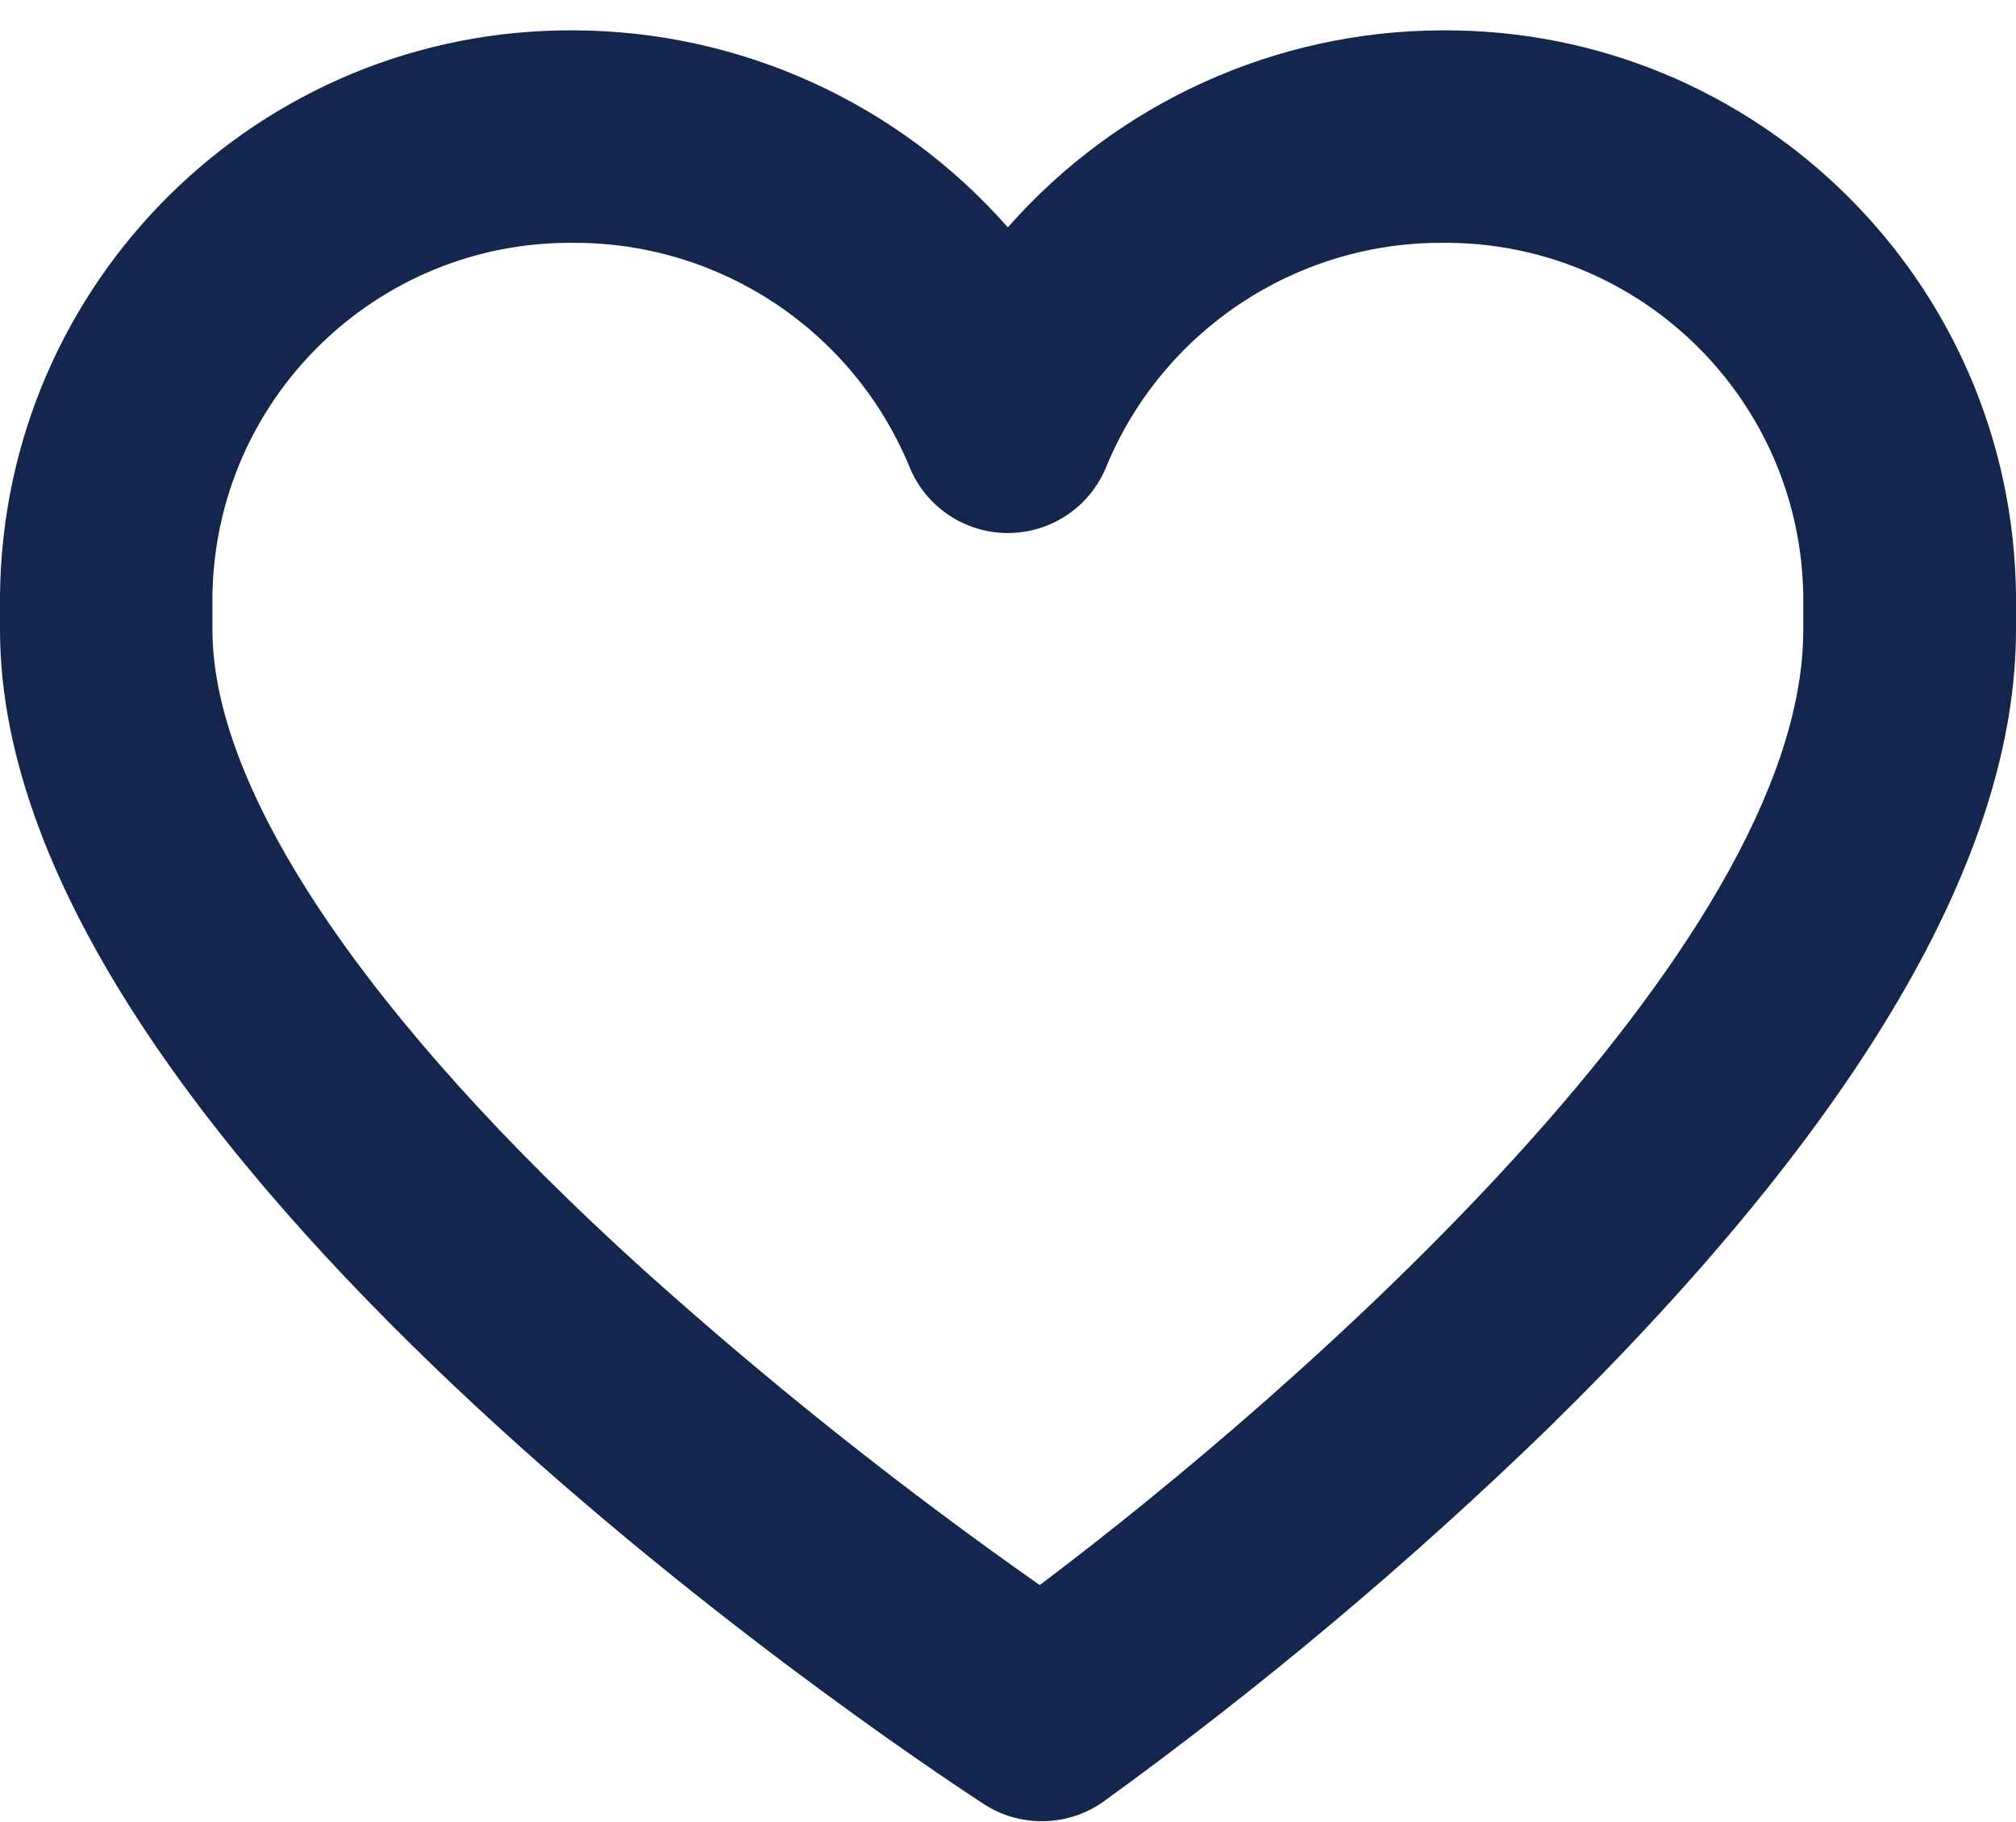
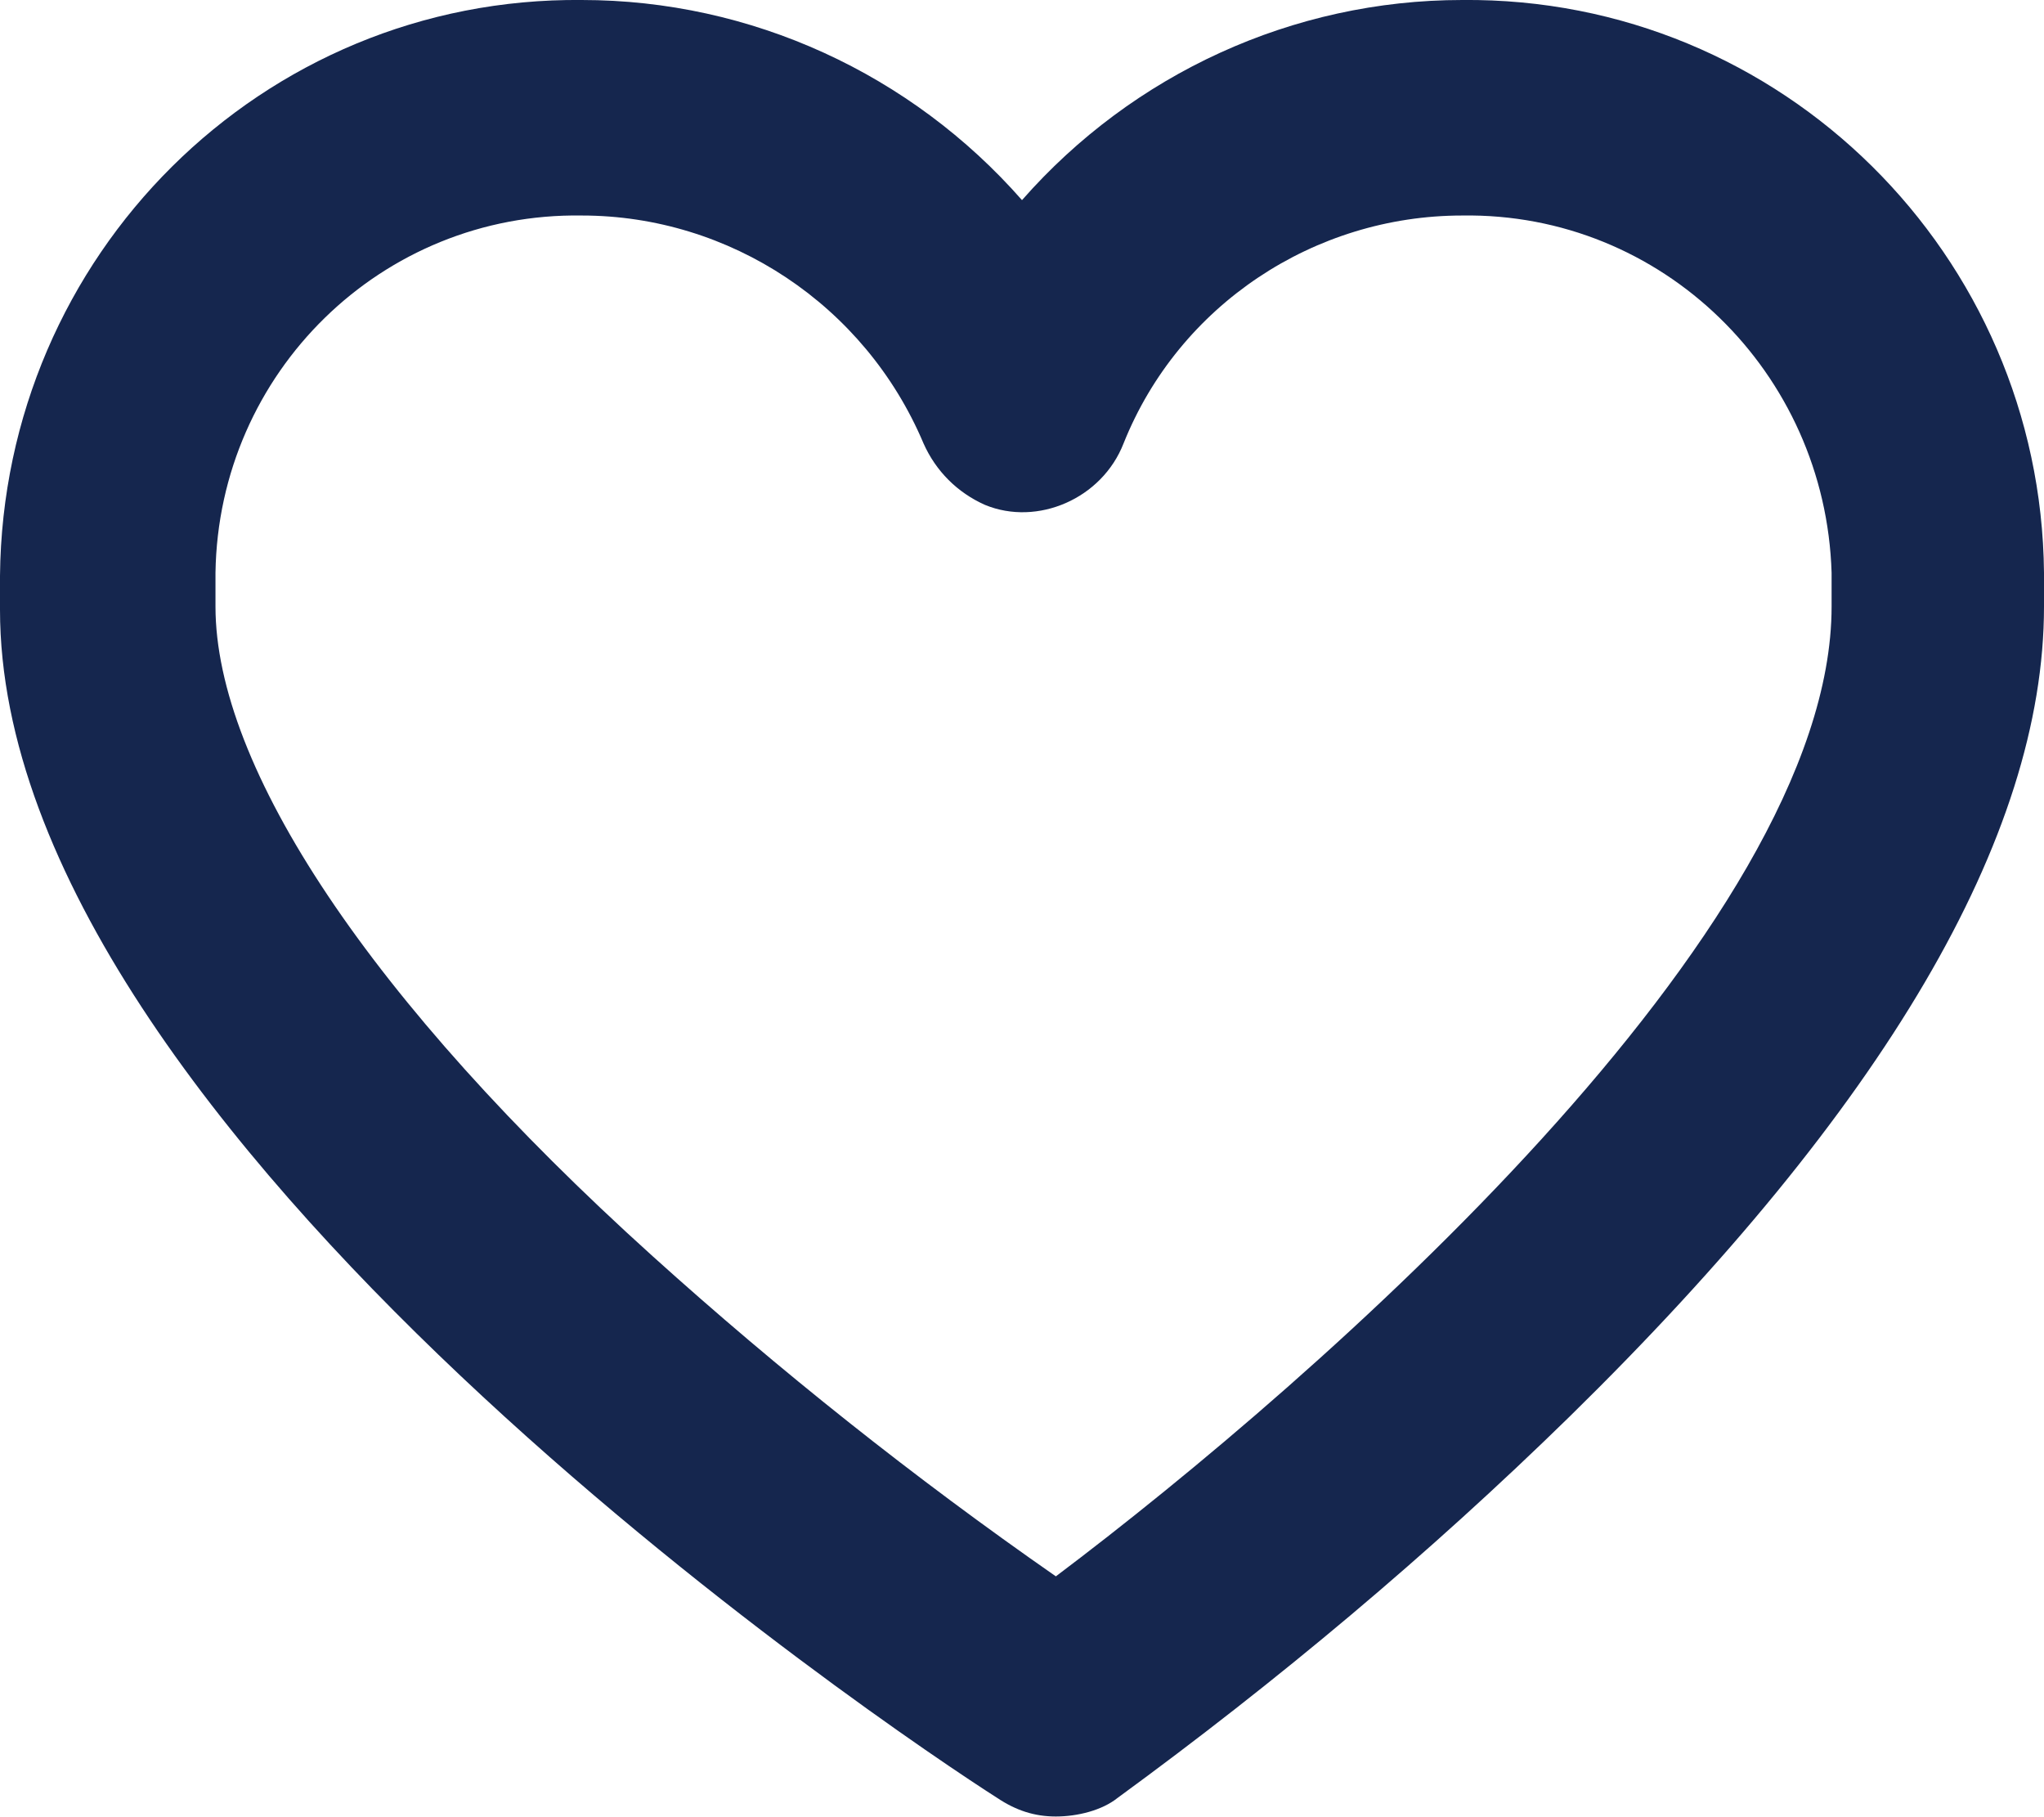
- <svg xmlns="http://www.w3.org/2000/svg" id="Layer_1" data-name="Layer 1" viewBox="0 0 66.43 60">
-   <defs>
-     <style>.cls-1{fill:#15264e;}</style>
-   </defs>
-   <path class="cls-1" d="M34.33,60a3.5,3.5,0,0,1-1.92-.57C29.1,57.27,0,37.76,0,20.75V19.64A18.8,18.8,0,0,1,18.91,1a19.13,19.13,0,0,1,14.3,6.49A19.13,19.13,0,0,1,47.51,1,18.8,18.8,0,0,1,66.43,19.64v1.11C66.43,28.2,61.26,37,51.07,47A133.62,133.62,0,0,1,36.34,59.37,3.5,3.5,0,0,1,34.33,60ZM18.91,8A11.79,11.79,0,0,0,7,19.64v1.11C7,26,12,33.51,21.2,41.83A138.71,138.71,0,0,0,34.26,52.22c8.5-6.39,25.16-21,25.16-31.46V19.64A11.79,11.79,0,0,0,47.51,8a11.94,11.94,0,0,0-11.05,7.36,3.5,3.5,0,0,1-6.5,0A11.94,11.94,0,0,0,18.91,8Z" />
+ <svg xmlns="http://www.w3.org/2000/svg" version="1.1" id="Layer_1" x="0px" y="0px" viewBox="0 0 66.4 59" style="enable-background:new 0 0 66.4 59;" xml:space="preserve">
+   <style type="text/css">
+ 	.st0{fill:#15264E;}
+ </style>
+   <path class="st0" d="M34.3,59c-0.7,0-1.3-0.2-1.9-0.6C29.1,56.3,0,36.8,0,19.8v-1.1C0.1,8.3,8.5-0.1,18.9,0c5.5,0,10.7,2.4,14.3,6.5  C36.8,2.4,42,0,47.5,0c10.4-0.1,18.8,8.3,18.9,18.6v1.1c0,7.5-5.2,16.3-15.4,26.3c-4.6,4.5-9.5,8.6-14.7,12.4  C35.8,58.8,35,59,34.3,59z M18.9,7C12.4,6.9,7.1,12.1,7,18.6v1.1c0,5.2,5,12.8,14.2,21.1c4.1,3.7,8.5,7.2,13.1,10.4  c8.5-6.4,25.2-21,25.2-31.5v-1.1C59.3,12.1,54,6.9,47.5,7c-4.8,0-9.2,2.9-11,7.4c-0.7,1.8-2.8,2.7-4.5,2c-0.9-0.4-1.6-1.1-2-2  C28.1,9.9,23.7,7,18.9,7z" />
</svg>
